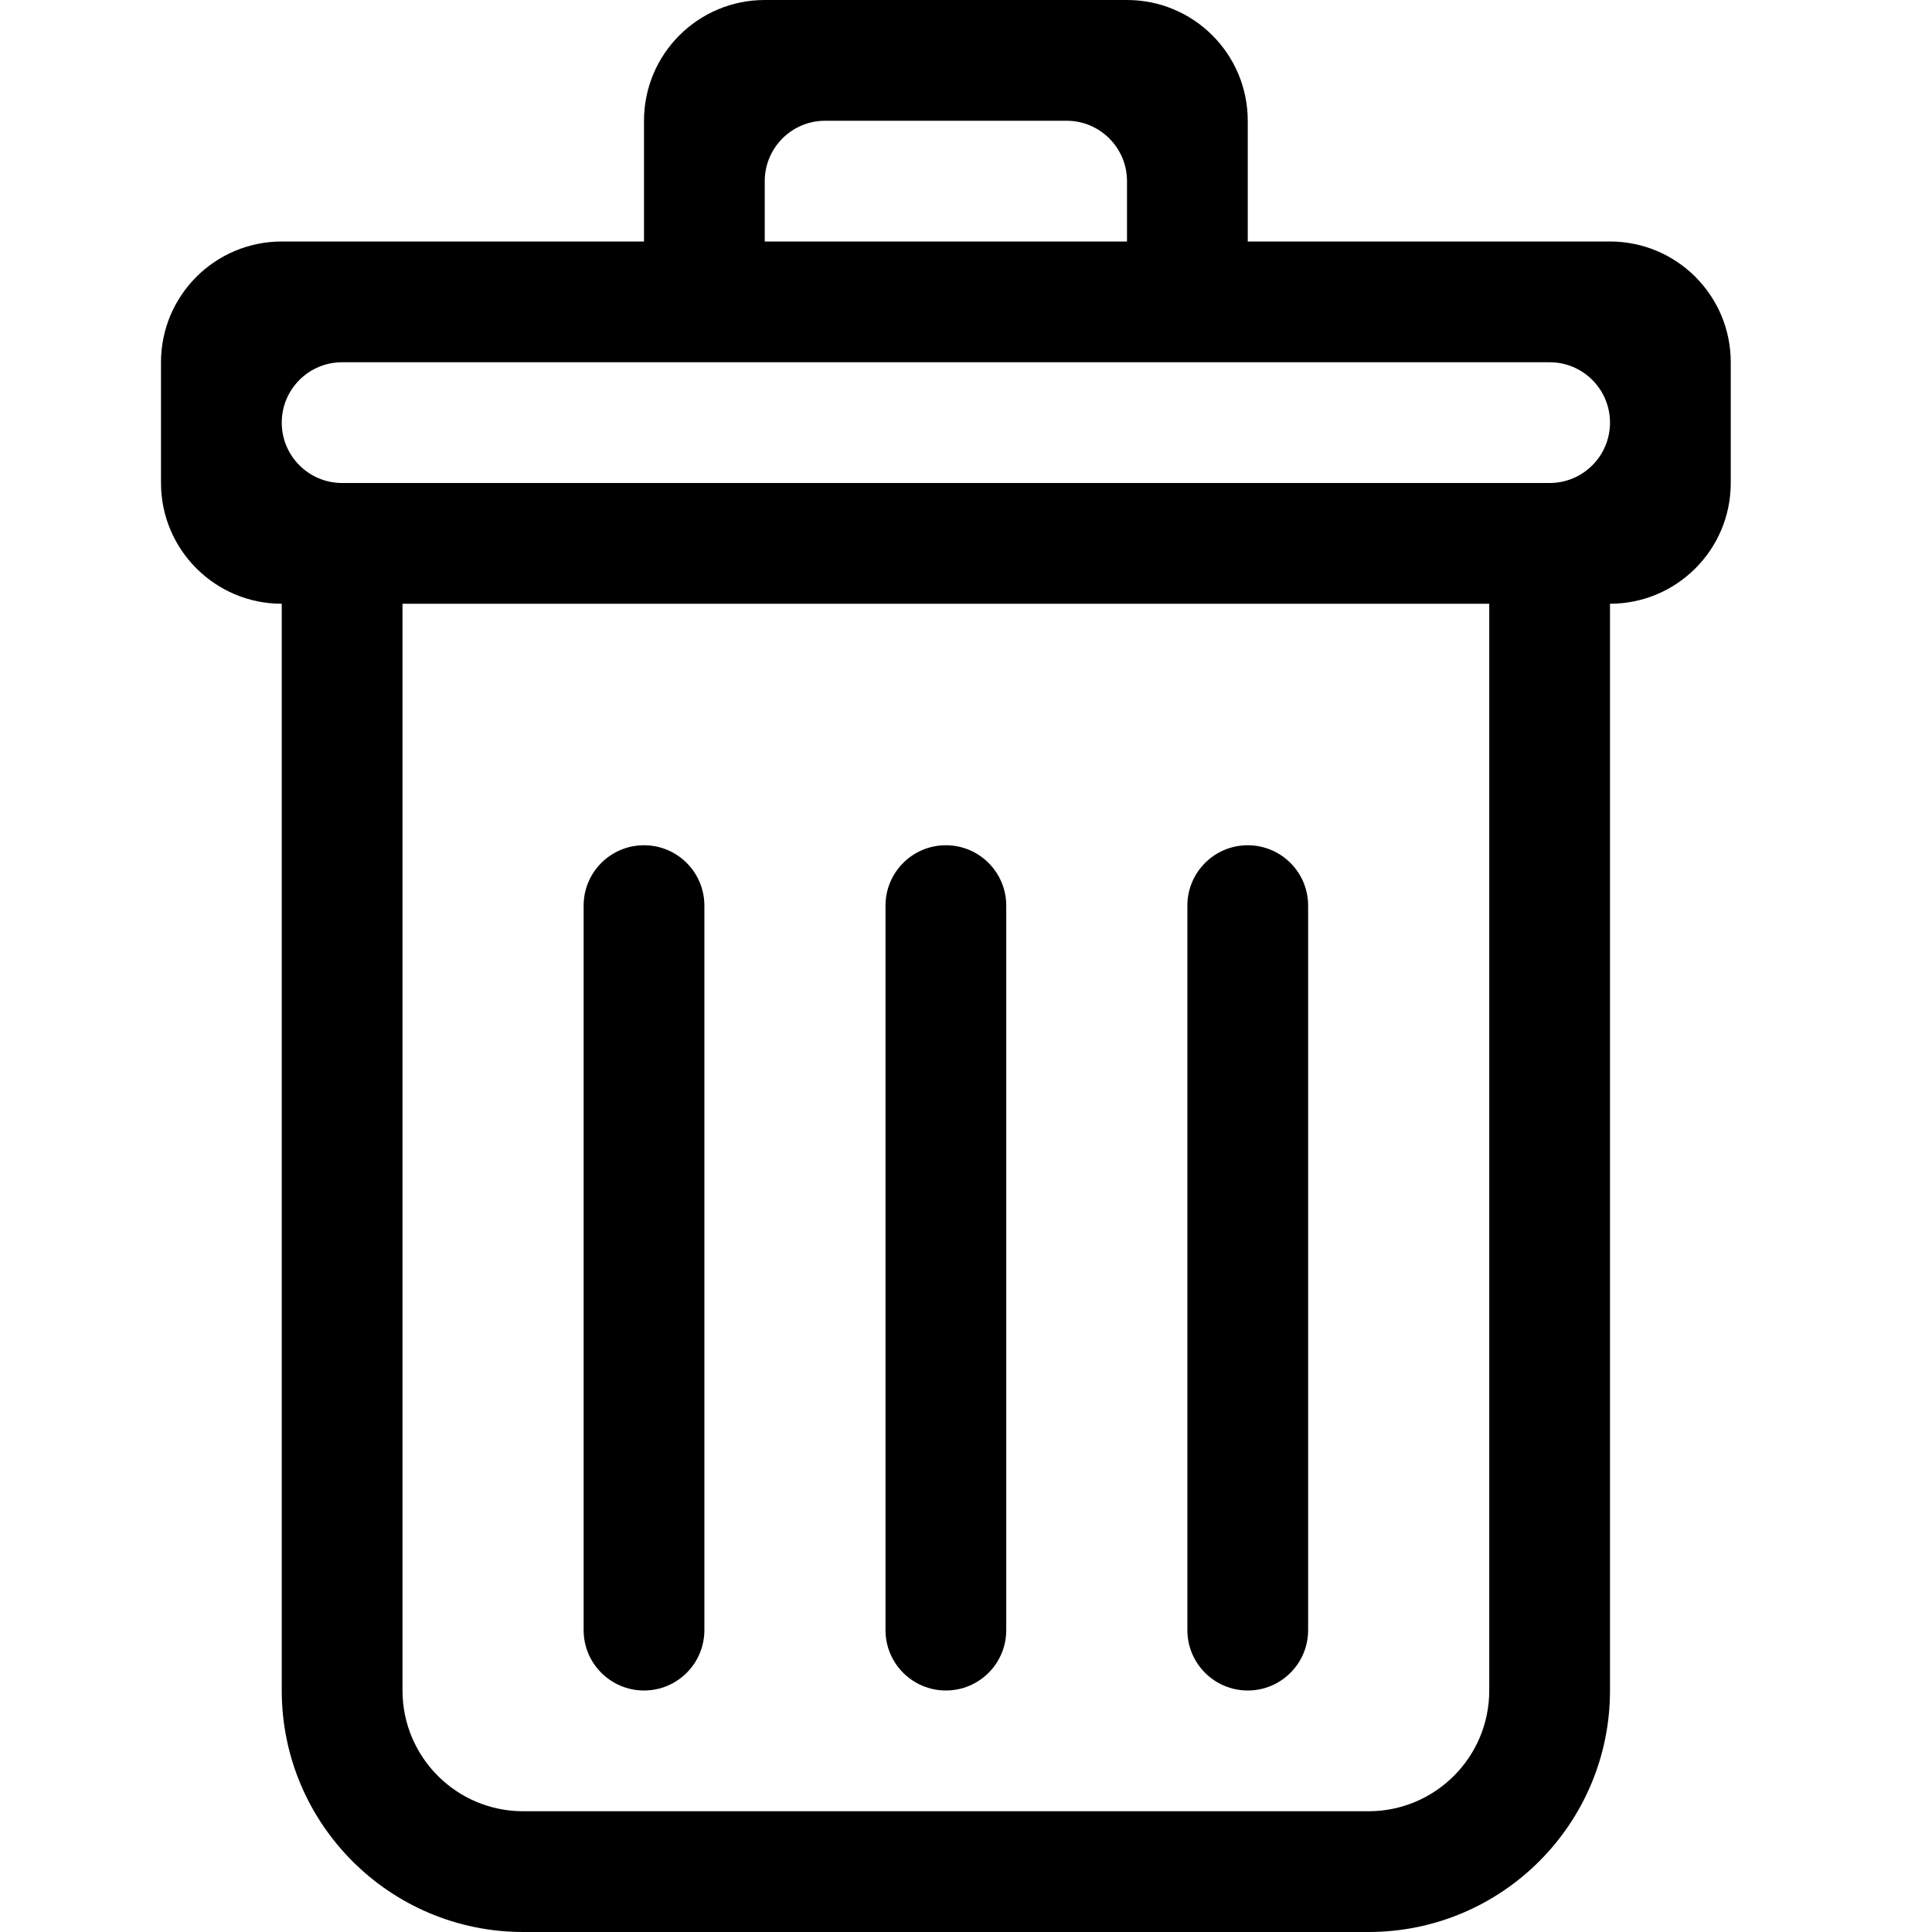
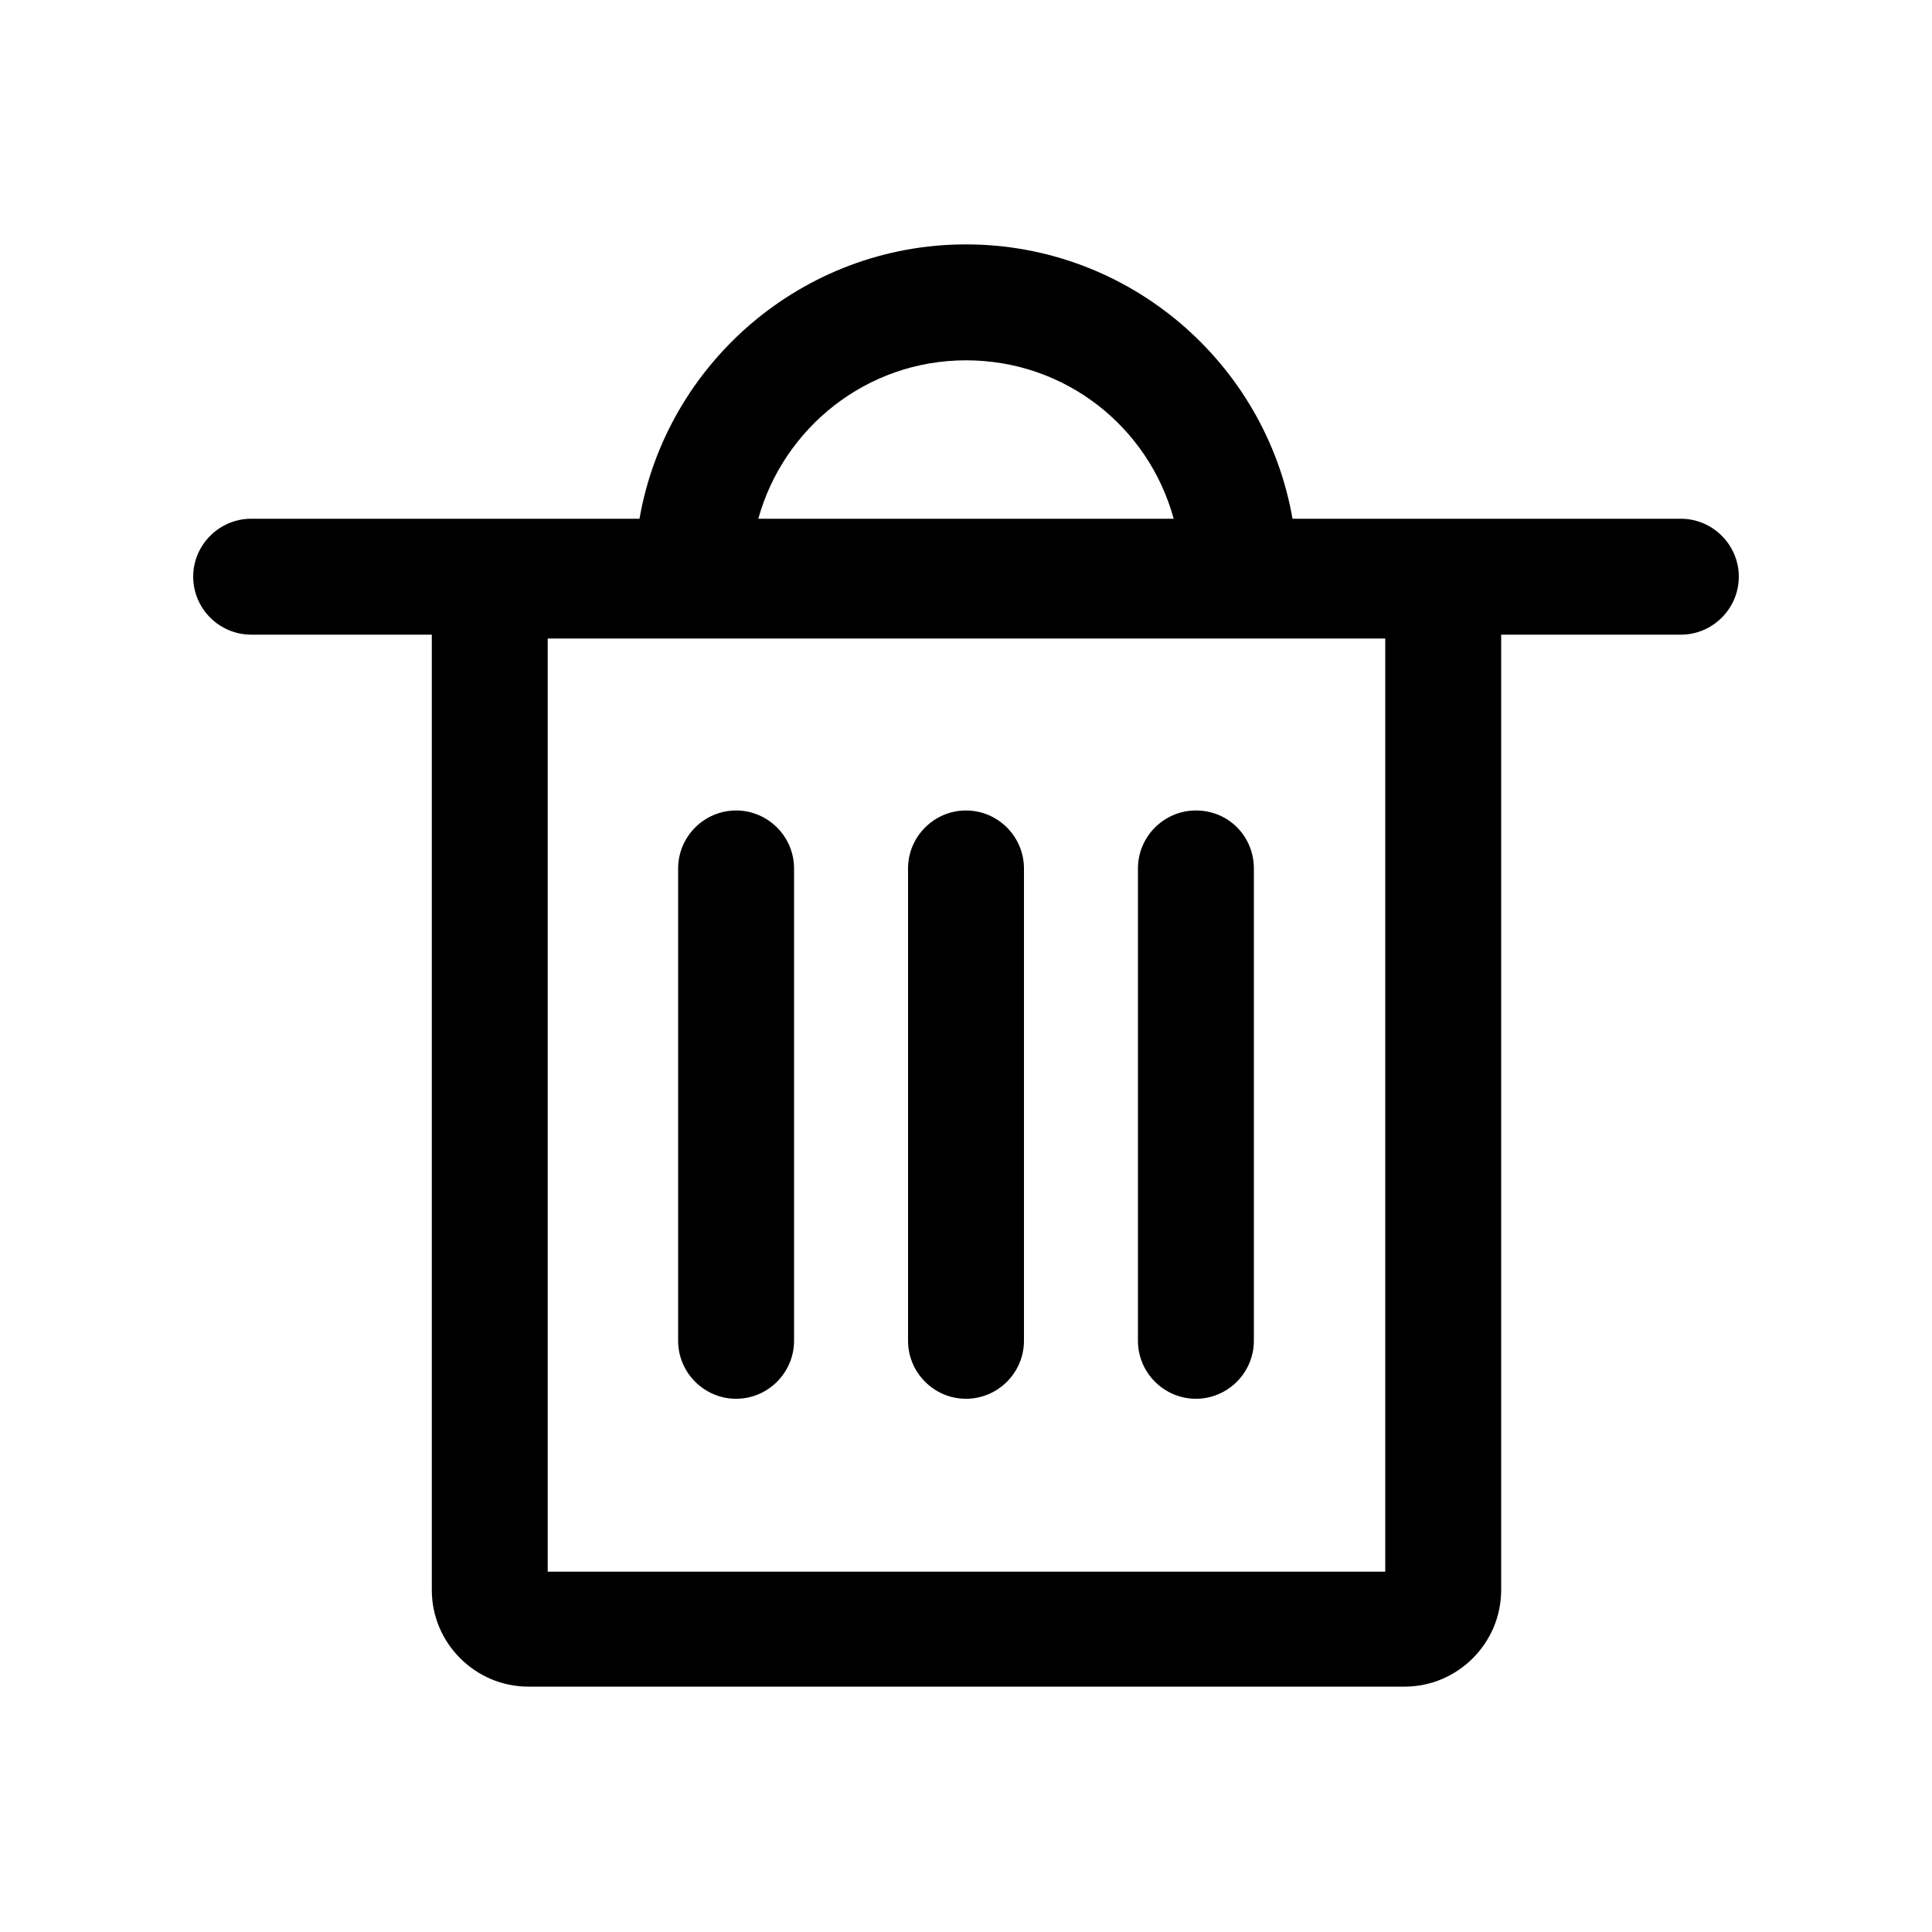
<svg xmlns="http://www.w3.org/2000/svg" class="icon" width="200px" height="200.00px" viewBox="0 0 1024 1024" version="1.1">
-   <path d="M821.333 256h-640a32 32 0 1 1 0-64h640a32 32 0 0 1 0 64z m-32 640a64 64 0 0 1-64 64H277.333a64 64 0 0 1-64-64V320h576v576z m-384-800c0-17.664 14.336-32 32-32h128c17.664 0 32 14.336 32 32V128H405.333v-32zM853.333 128H661.333V64A64 64 0 0 0 597.333 0H405.333A64 64 0 0 0 341.333 64v64H149.333a64 64 0 0 0-64 64V256c0 35.328 28.672 64 64 64v576a128 128 0 0 0 128 128H725.333a128 128 0 0 0 128-128V320a64 64 0 0 0 64-64v-64A64 64 0 0 0 853.333 128z m-352 768a32 32 0 0 0 32-32v-384a32 32 0 0 0-64 0v384c0 17.664 14.336 32 32 32zM341.333 896a32 32 0 0 0 32-32v-384a32 32 0 0 0-64 0v384c0 17.664 14.336 32 32 32z m320 0a32 32 0 0 0 32-32v-384a32 32 0 0 0-64 0v384c0 17.664 14.336 32 32 32z" />
+   <path d="M890.88 274.944h-205.824C670.72 192.512 598.528 129.536 512 129.536S353.28 192.512 338.944 274.944H133.12c-16.896 0-30.72 13.824-30.72 30.72s13.824 30.72 30.72 30.72h95.744v506.368c0 28.16 23.04 51.2 51.2 51.2h464.384c28.16 0 51.2-23.04 51.2-51.2V336.384H890.88c16.896 0 30.72-13.824 30.72-30.72s-13.824-30.72-30.72-30.72z m-378.88-83.968c52.736 0 96.768 35.328 110.08 83.968h-220.16c13.312-48.128 57.344-83.968 110.08-83.968z m221.696 642.048H290.304V338.432h443.904v494.592z" />
+   <path d="M390.144 429.568c-16.896 0-30.72 13.824-30.72 30.72v250.368c0 16.896 13.824 30.72 30.72 30.72s30.72-13.824 30.72-30.72V460.288c0-16.896-13.824-30.72-30.72-30.72zM512 429.568c-16.896 0-30.72 13.824-30.72 30.72v250.368c0 16.896 13.824 30.72 30.72 30.72s30.72-13.824 30.72-30.72V460.288c0-16.896-13.824-30.72-30.72-30.72zM633.856 429.568c-16.896 0-30.72 13.824-30.72 30.72v250.368c0 16.896 13.824 30.72 30.72 30.72s30.72-13.824 30.72-30.72V460.288c0-16.896-13.312-30.72-30.72-30.72z" />
</svg>
